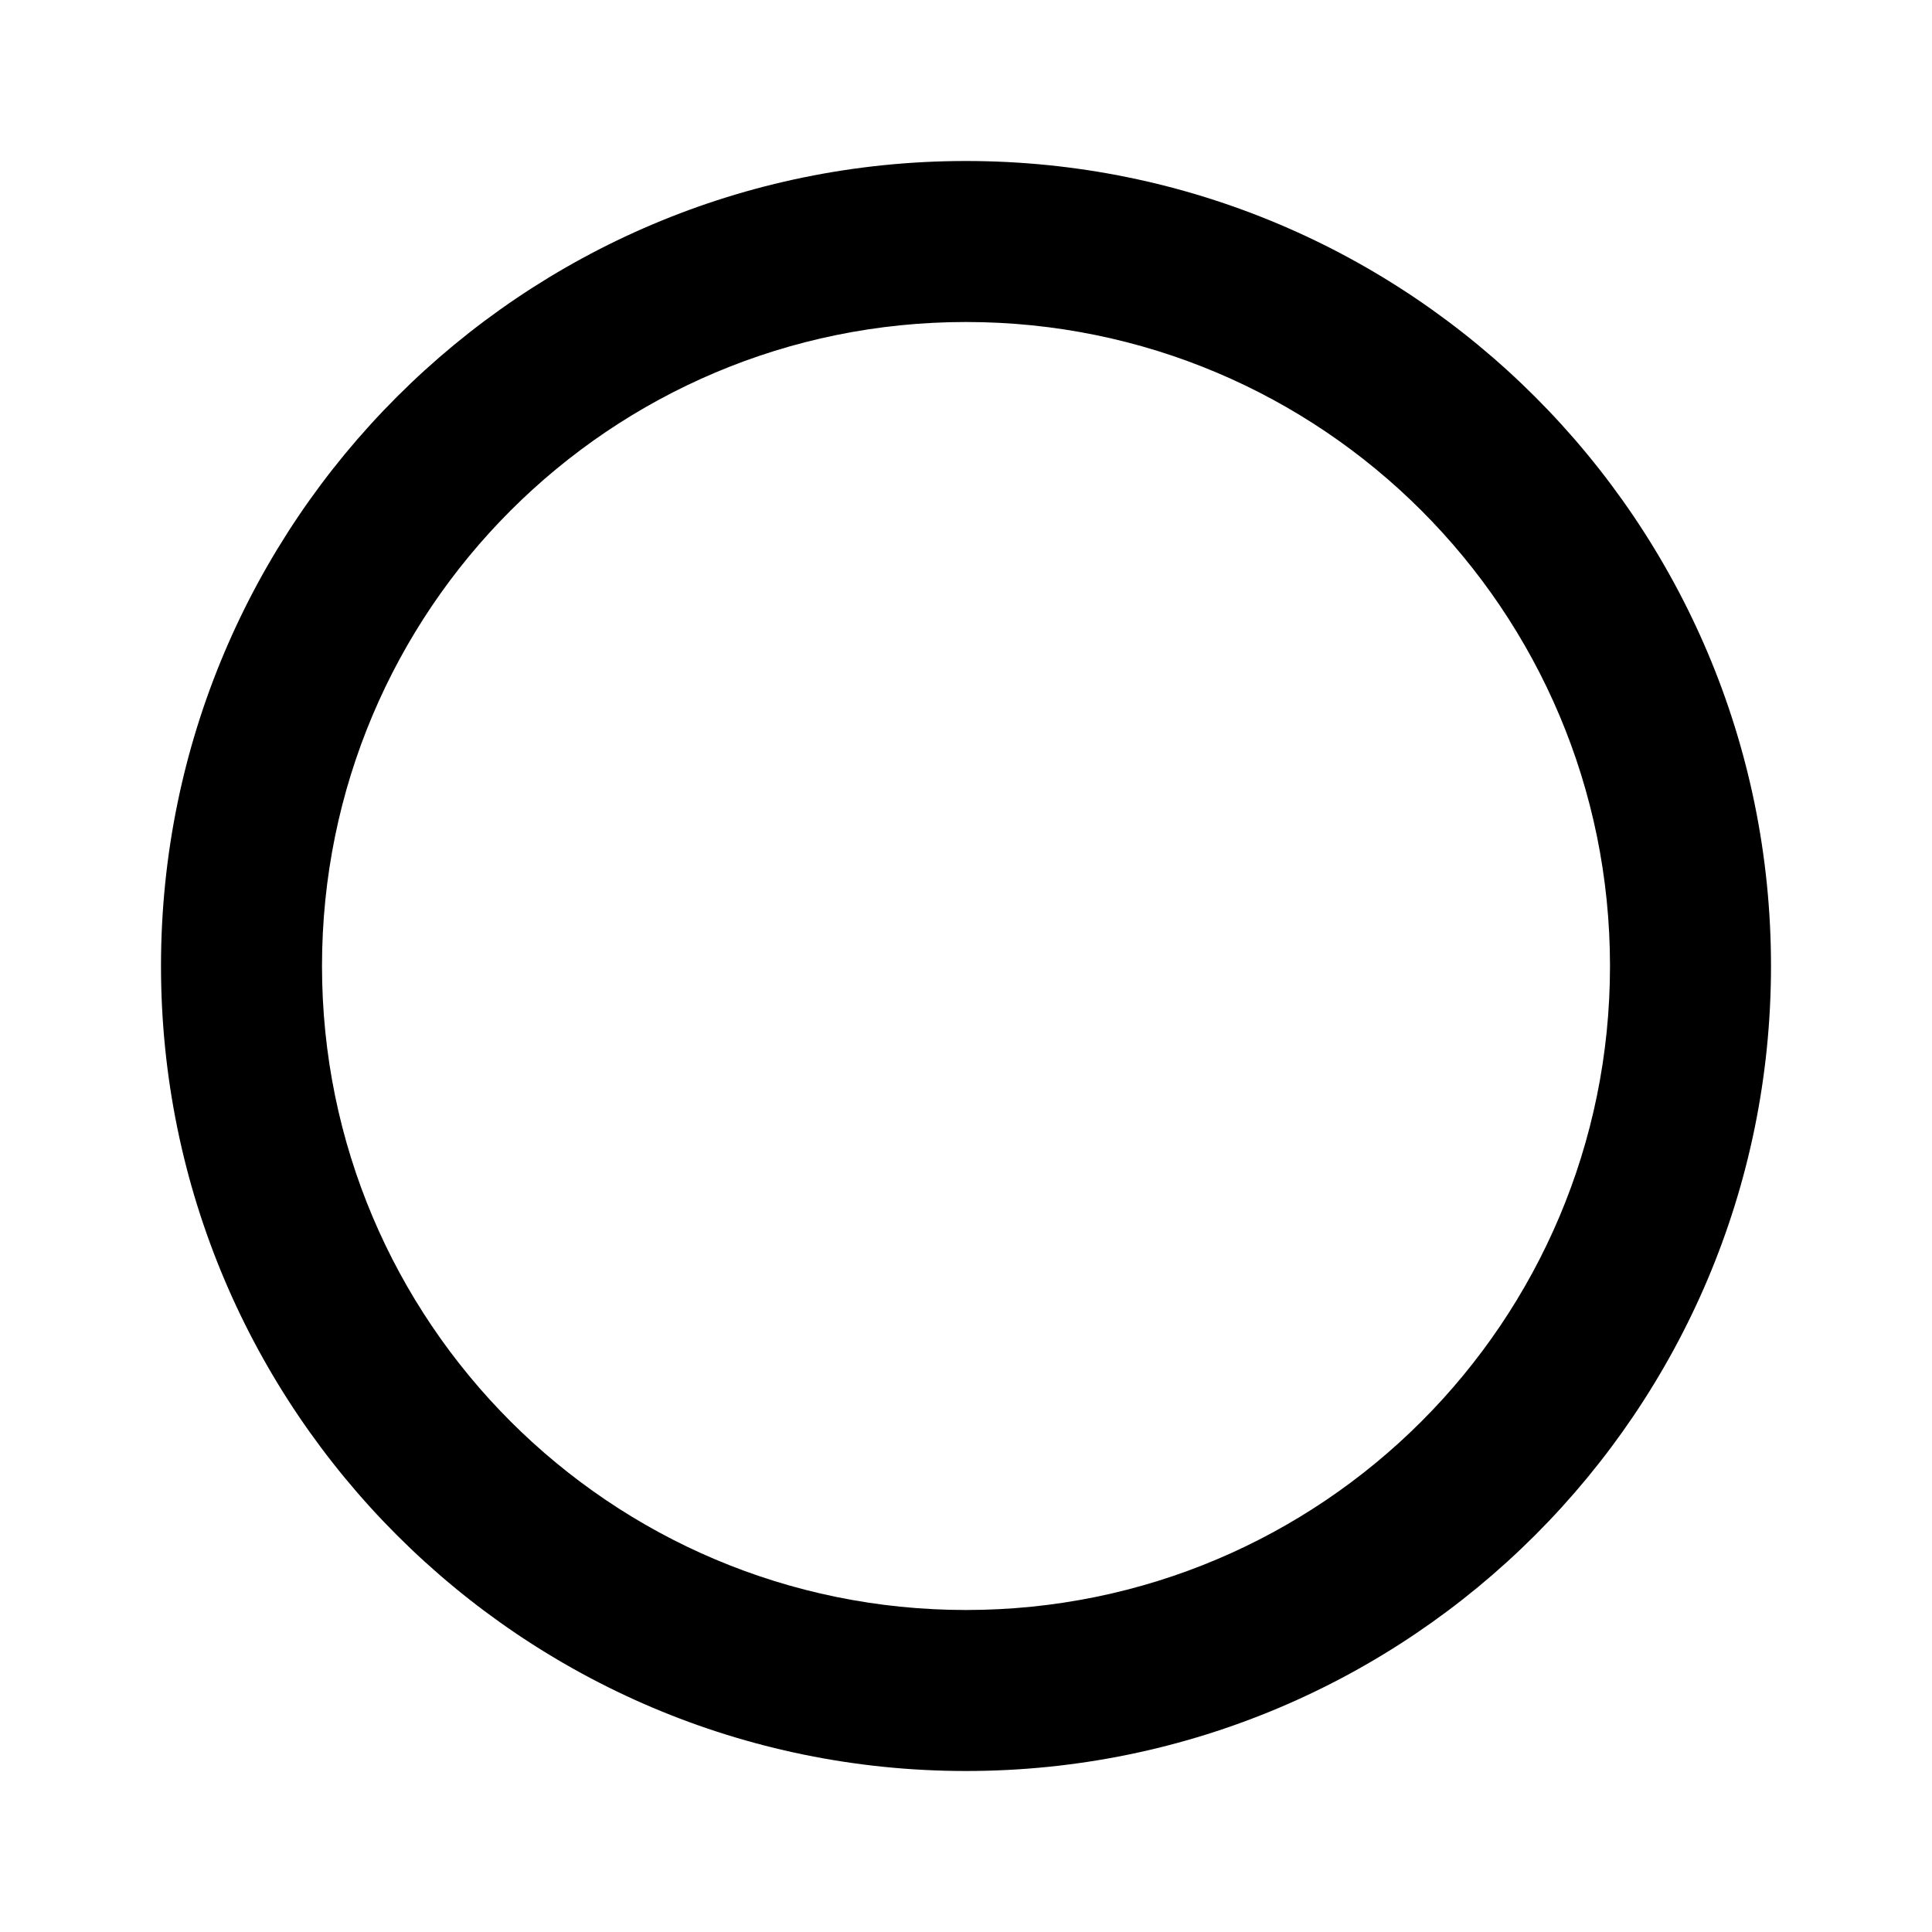
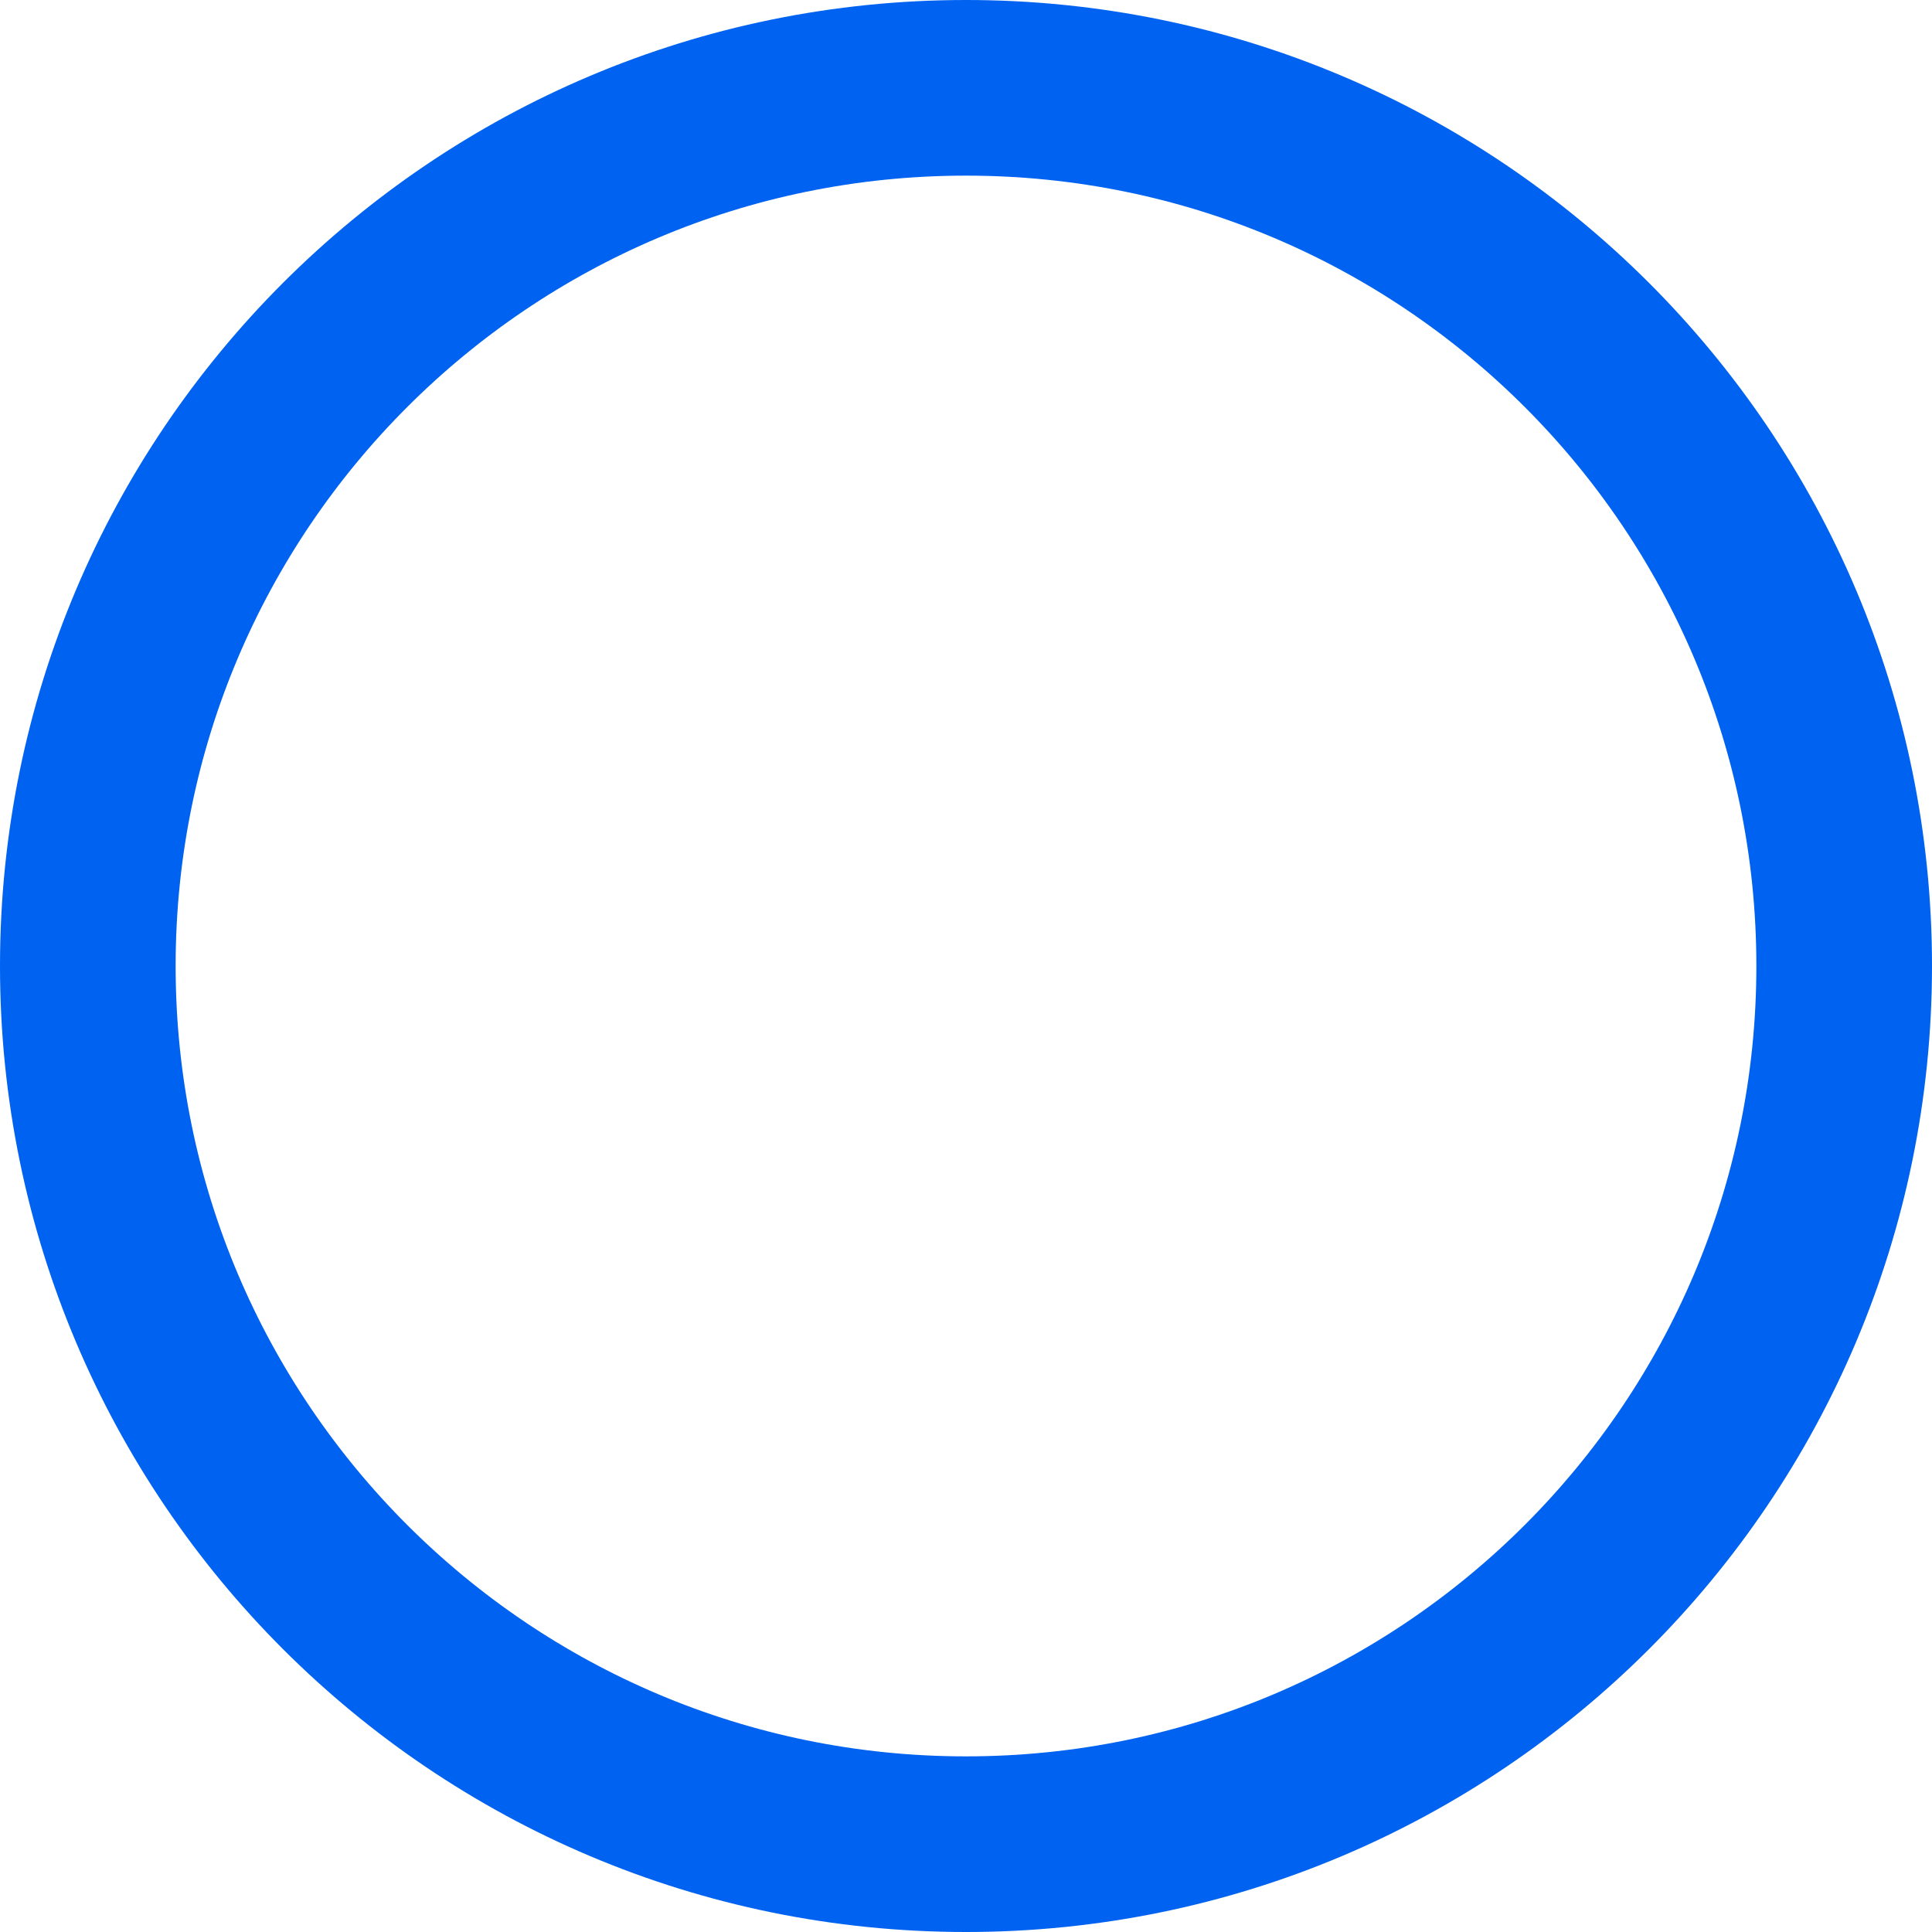
- <svg viewBox="0 0 24 24">
-   <path d="M12,20C7.58,20 4,16.42 4,12C4,7.58 7.58,4 12,4C16.42,4 20,7.58 20,12C20,16.42 16.42,20 12,20M12,2C6.48,2 2,6.48 2,12C2,17.52 6.48,22 12,22C17.52,22 22,17.52 22,12C22,6.48 17.52,2 12,2Z" />
+ <svg xmlns="http://www.w3.org/2000/svg" width="22px" height="22px" viewBox="0 0 22 22" version="1.1">
+   <g id="椭圆激活" stroke="none" stroke-width="1" fill="none" fill-rule="evenodd">
+     <circle id="椭圆形" stroke="#0062F0" stroke-width="2" cx="11" cy="11" r="10" />
+   </g>
</svg>
